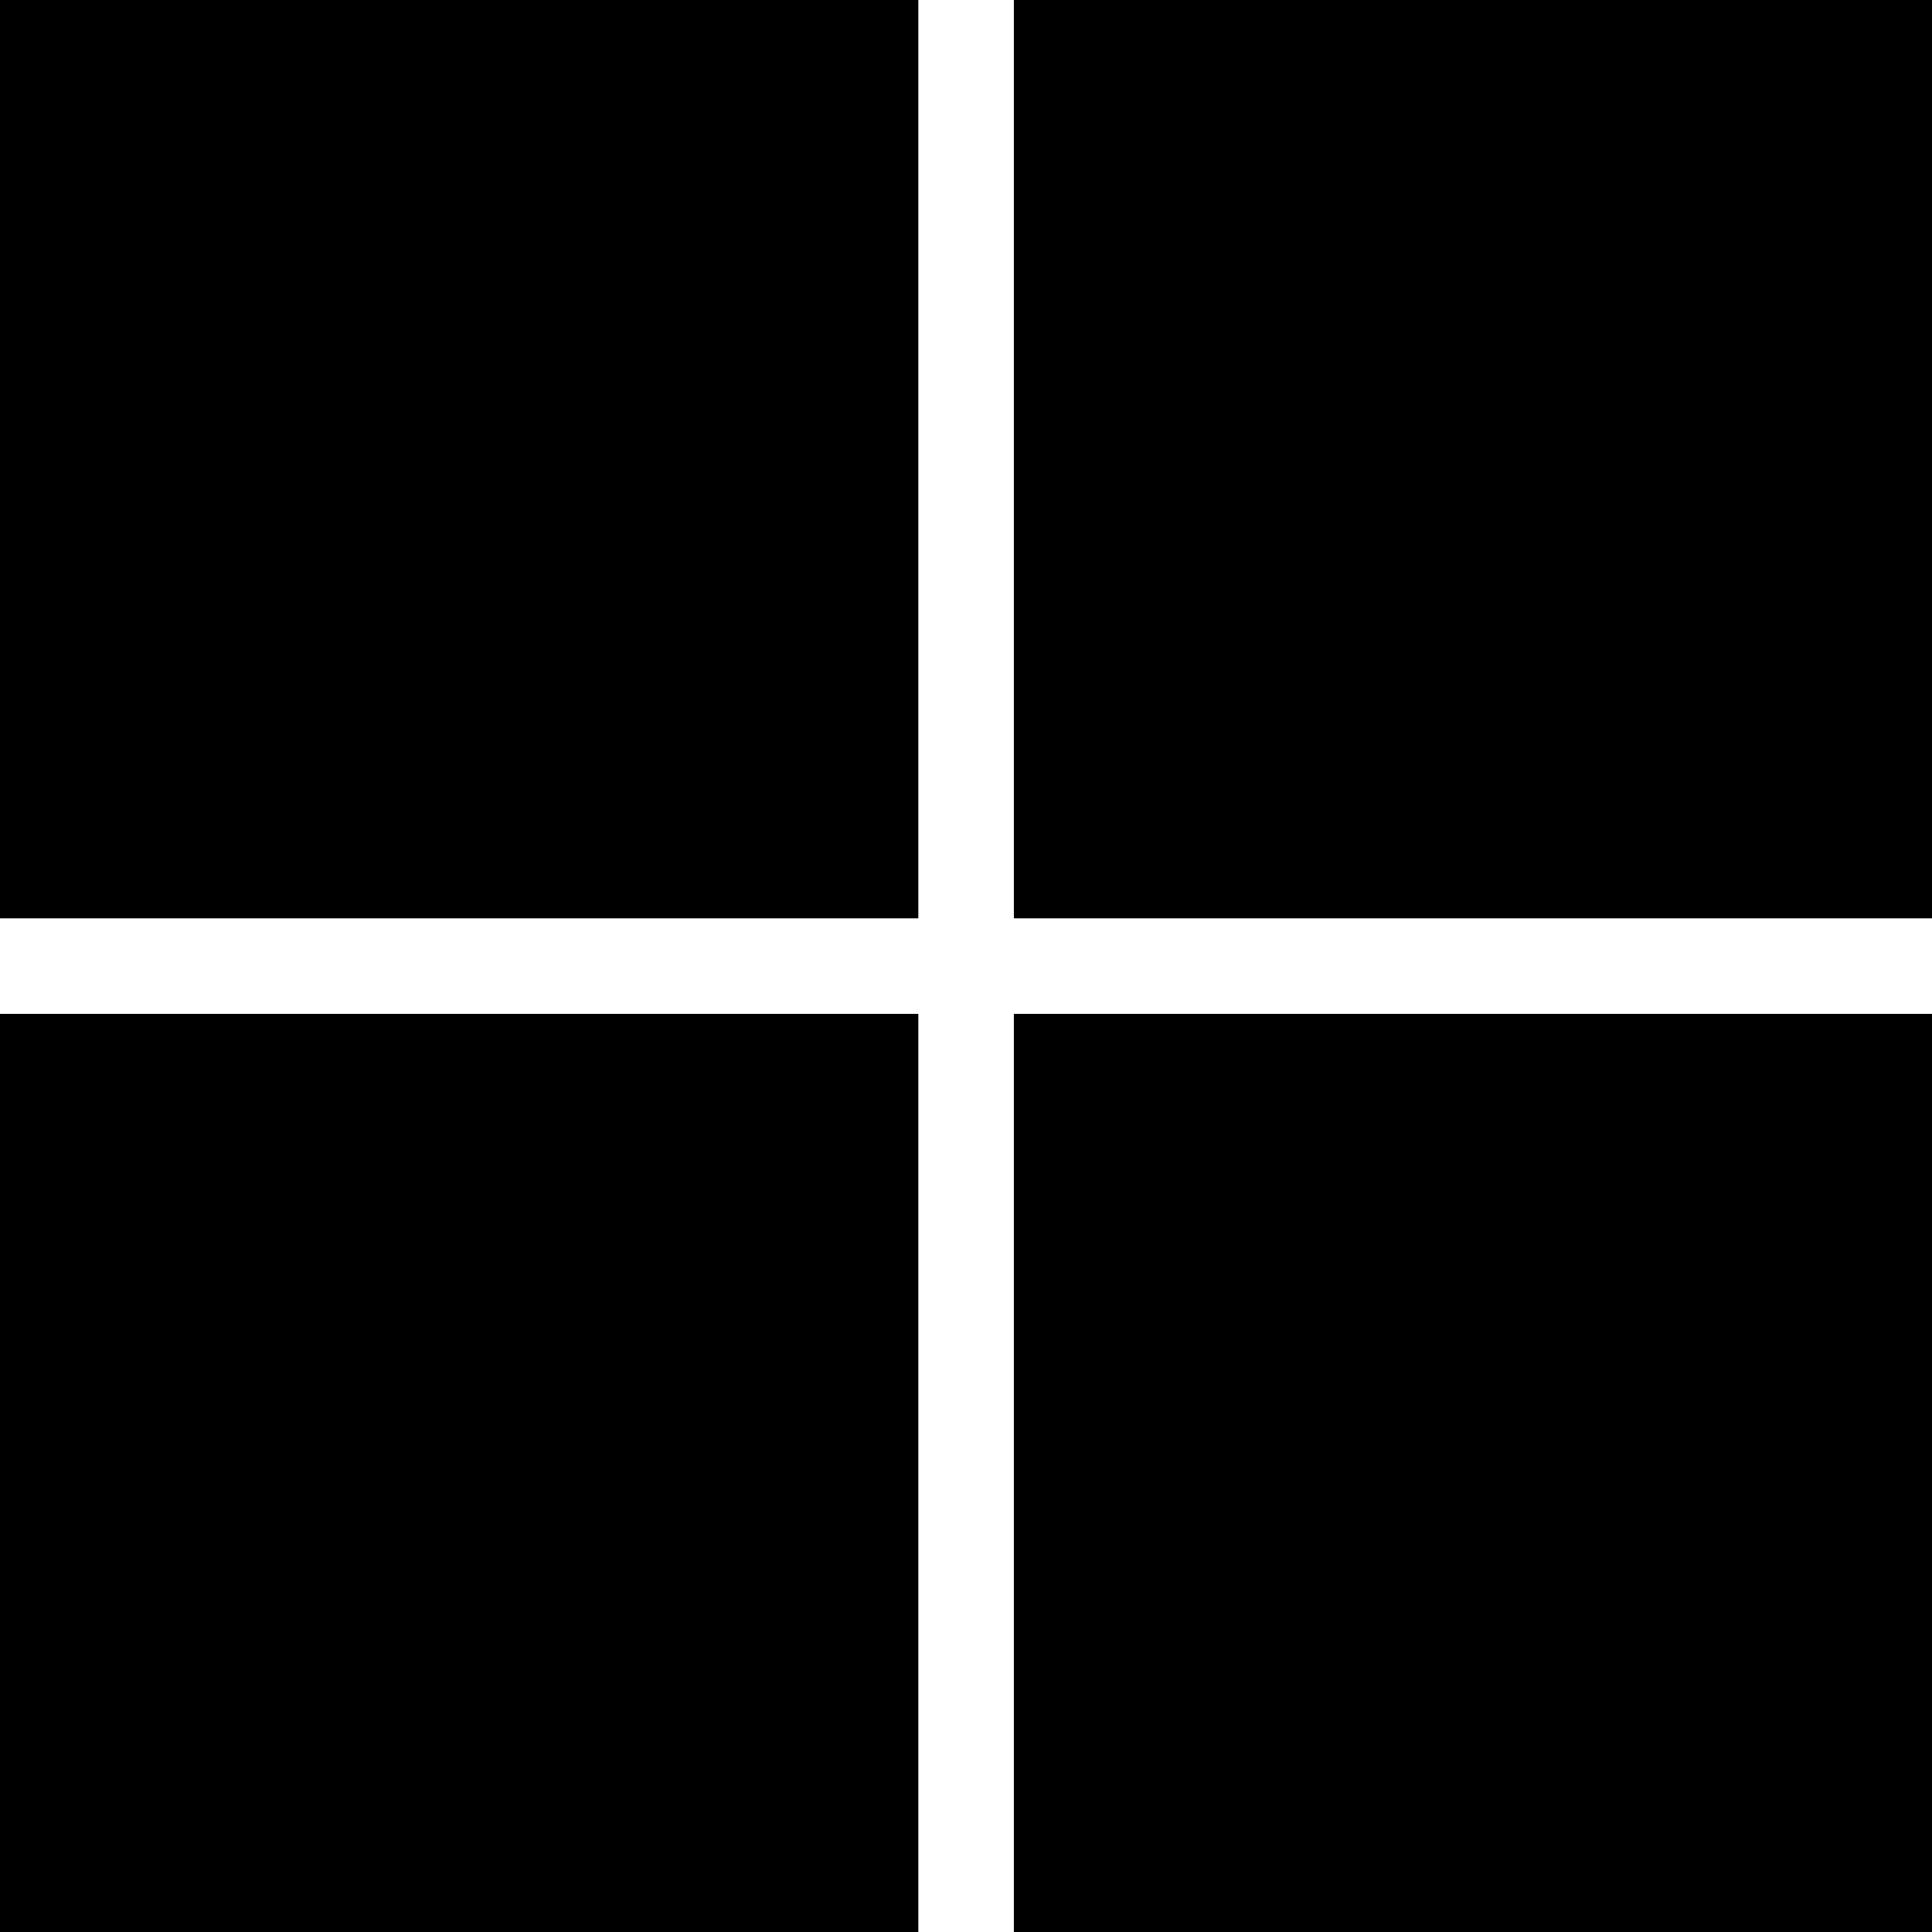
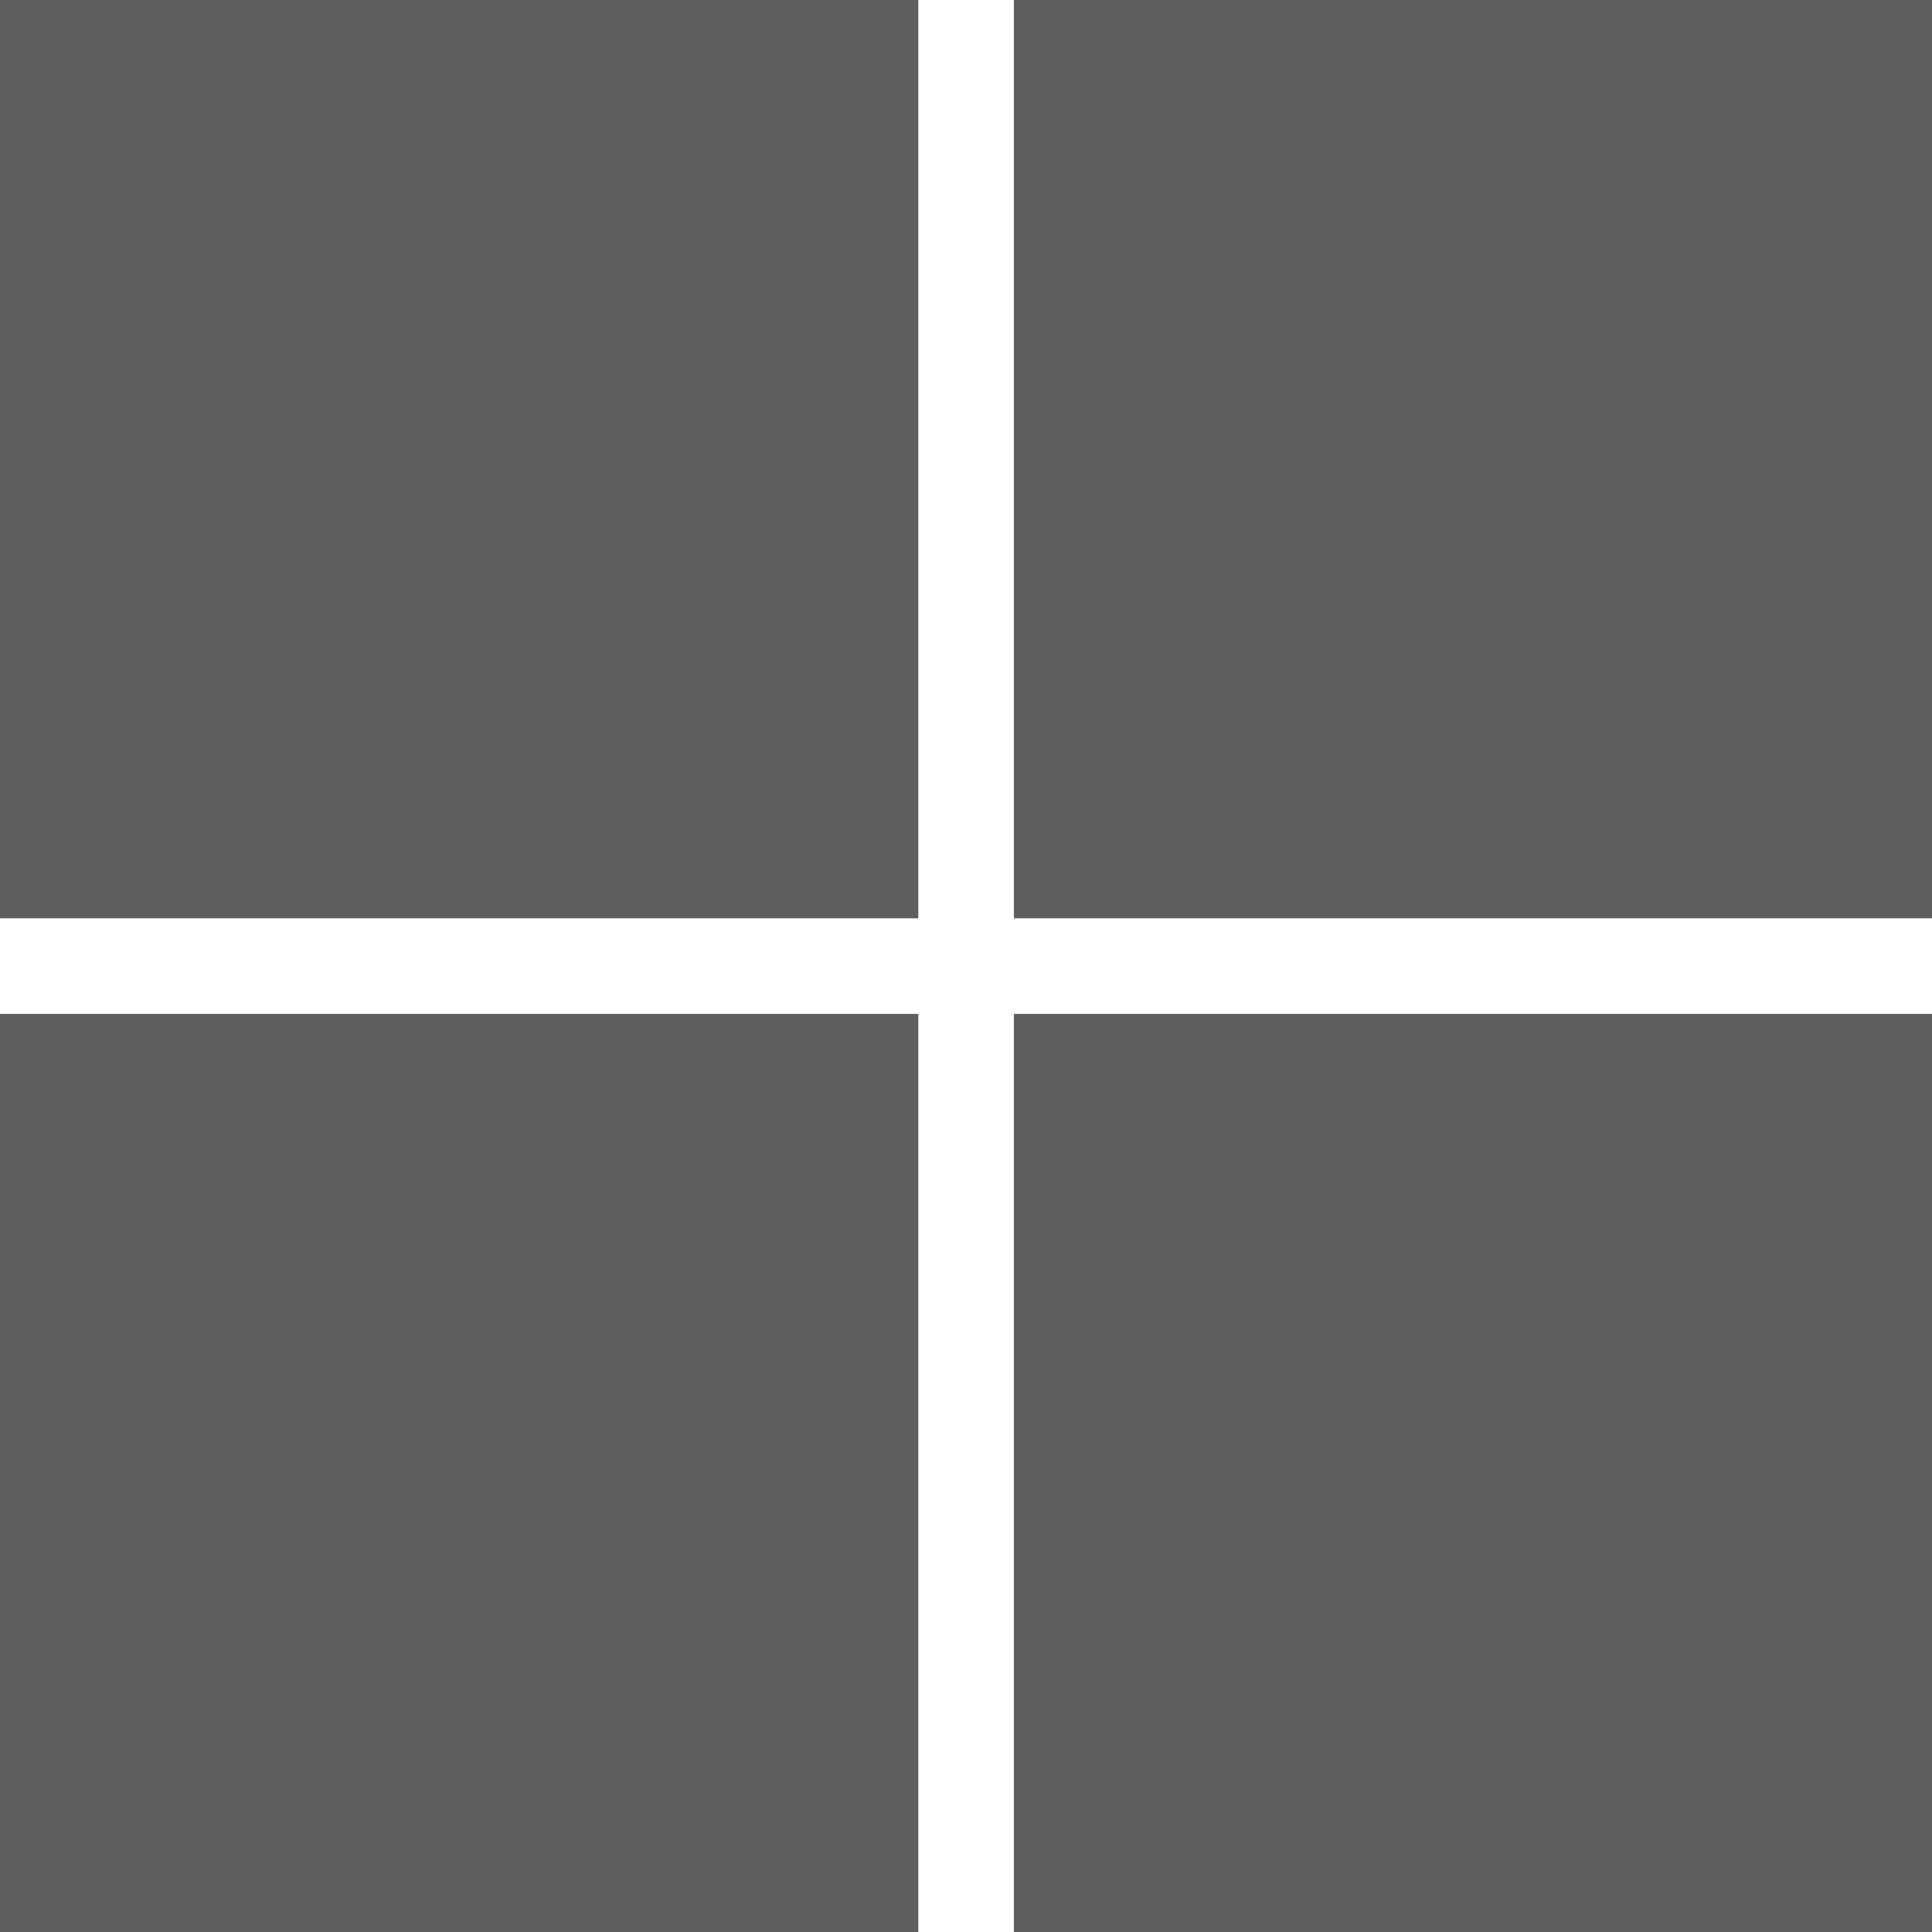
- <svg xmlns="http://www.w3.org/2000/svg" width="24" height="24" preserveAspectRatio="xMidYMid meet" role="img" viewBox="0 0 24 24">
+ <svg xmlns="http://www.w3.org/2000/svg" width="24" height="24" preserveAspectRatio="xMidYMid meet" fill="#5e5e5e" role="img" viewBox="0 0 24 24">
  <path d="M0 0v11.408h11.408V0zm12.594 0v11.408H24V0zM0 12.594V24h11.408V12.594zm12.594 0V24H24V12.594z" />
</svg>
